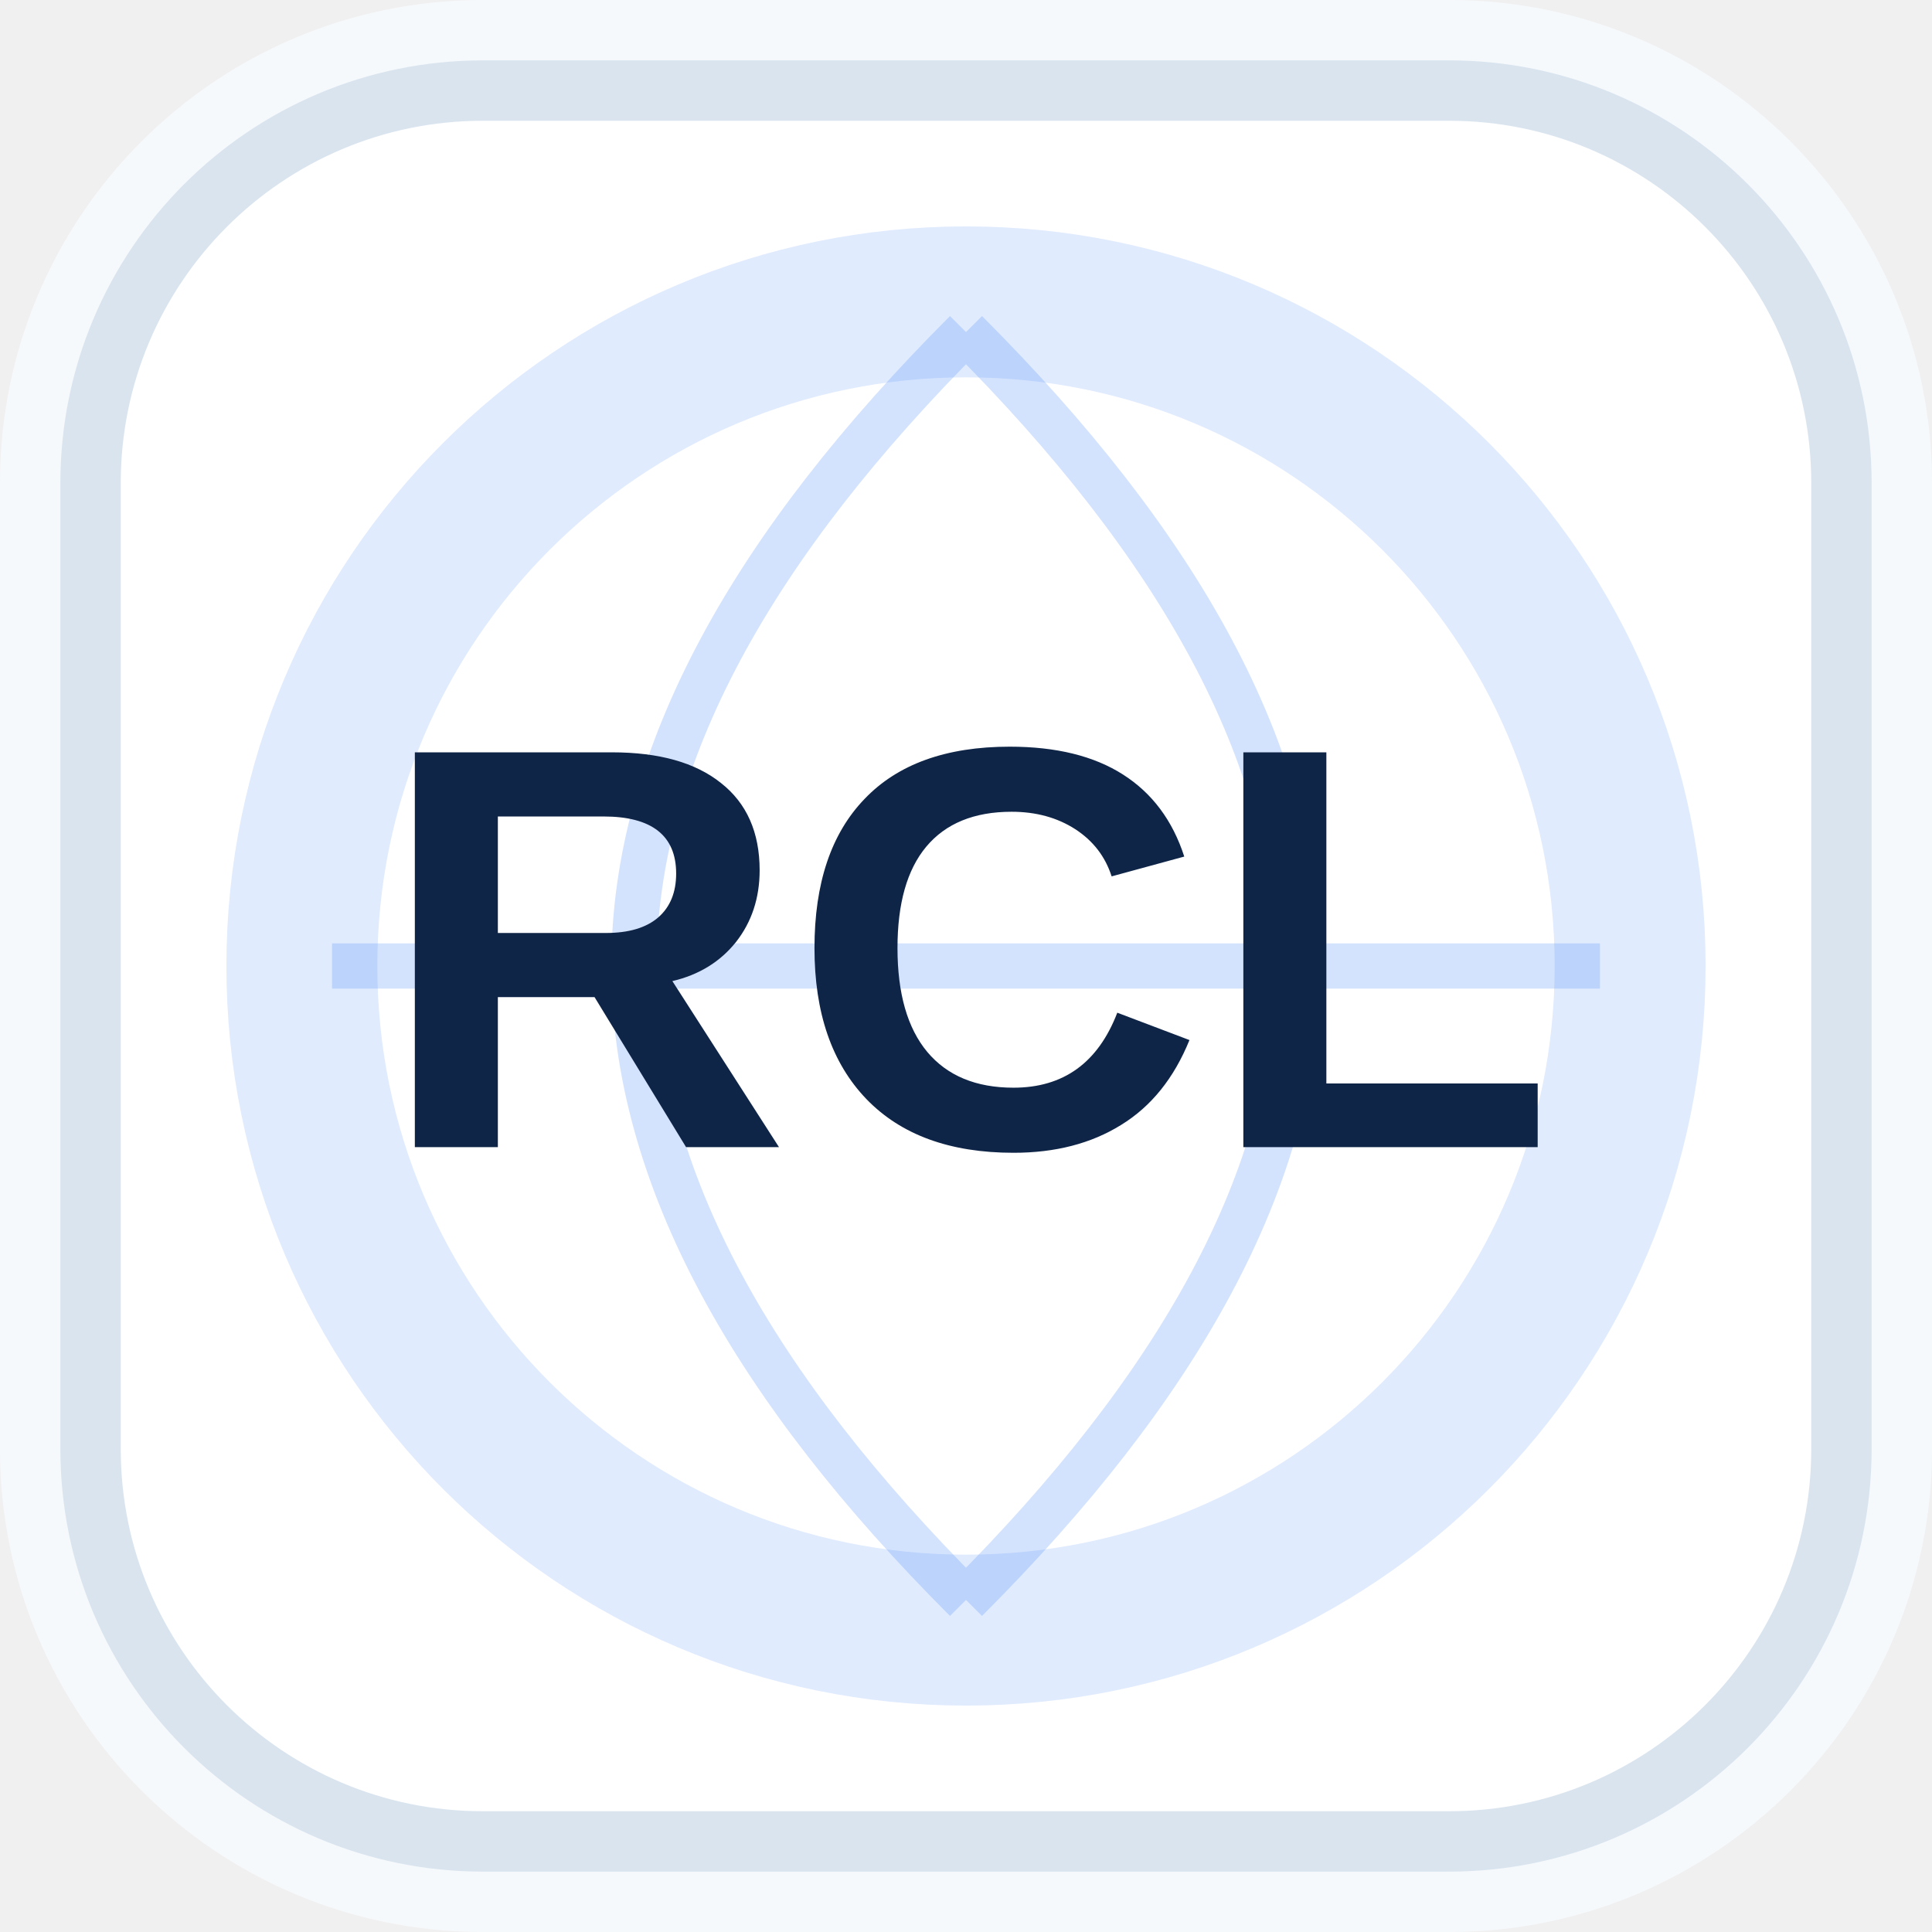
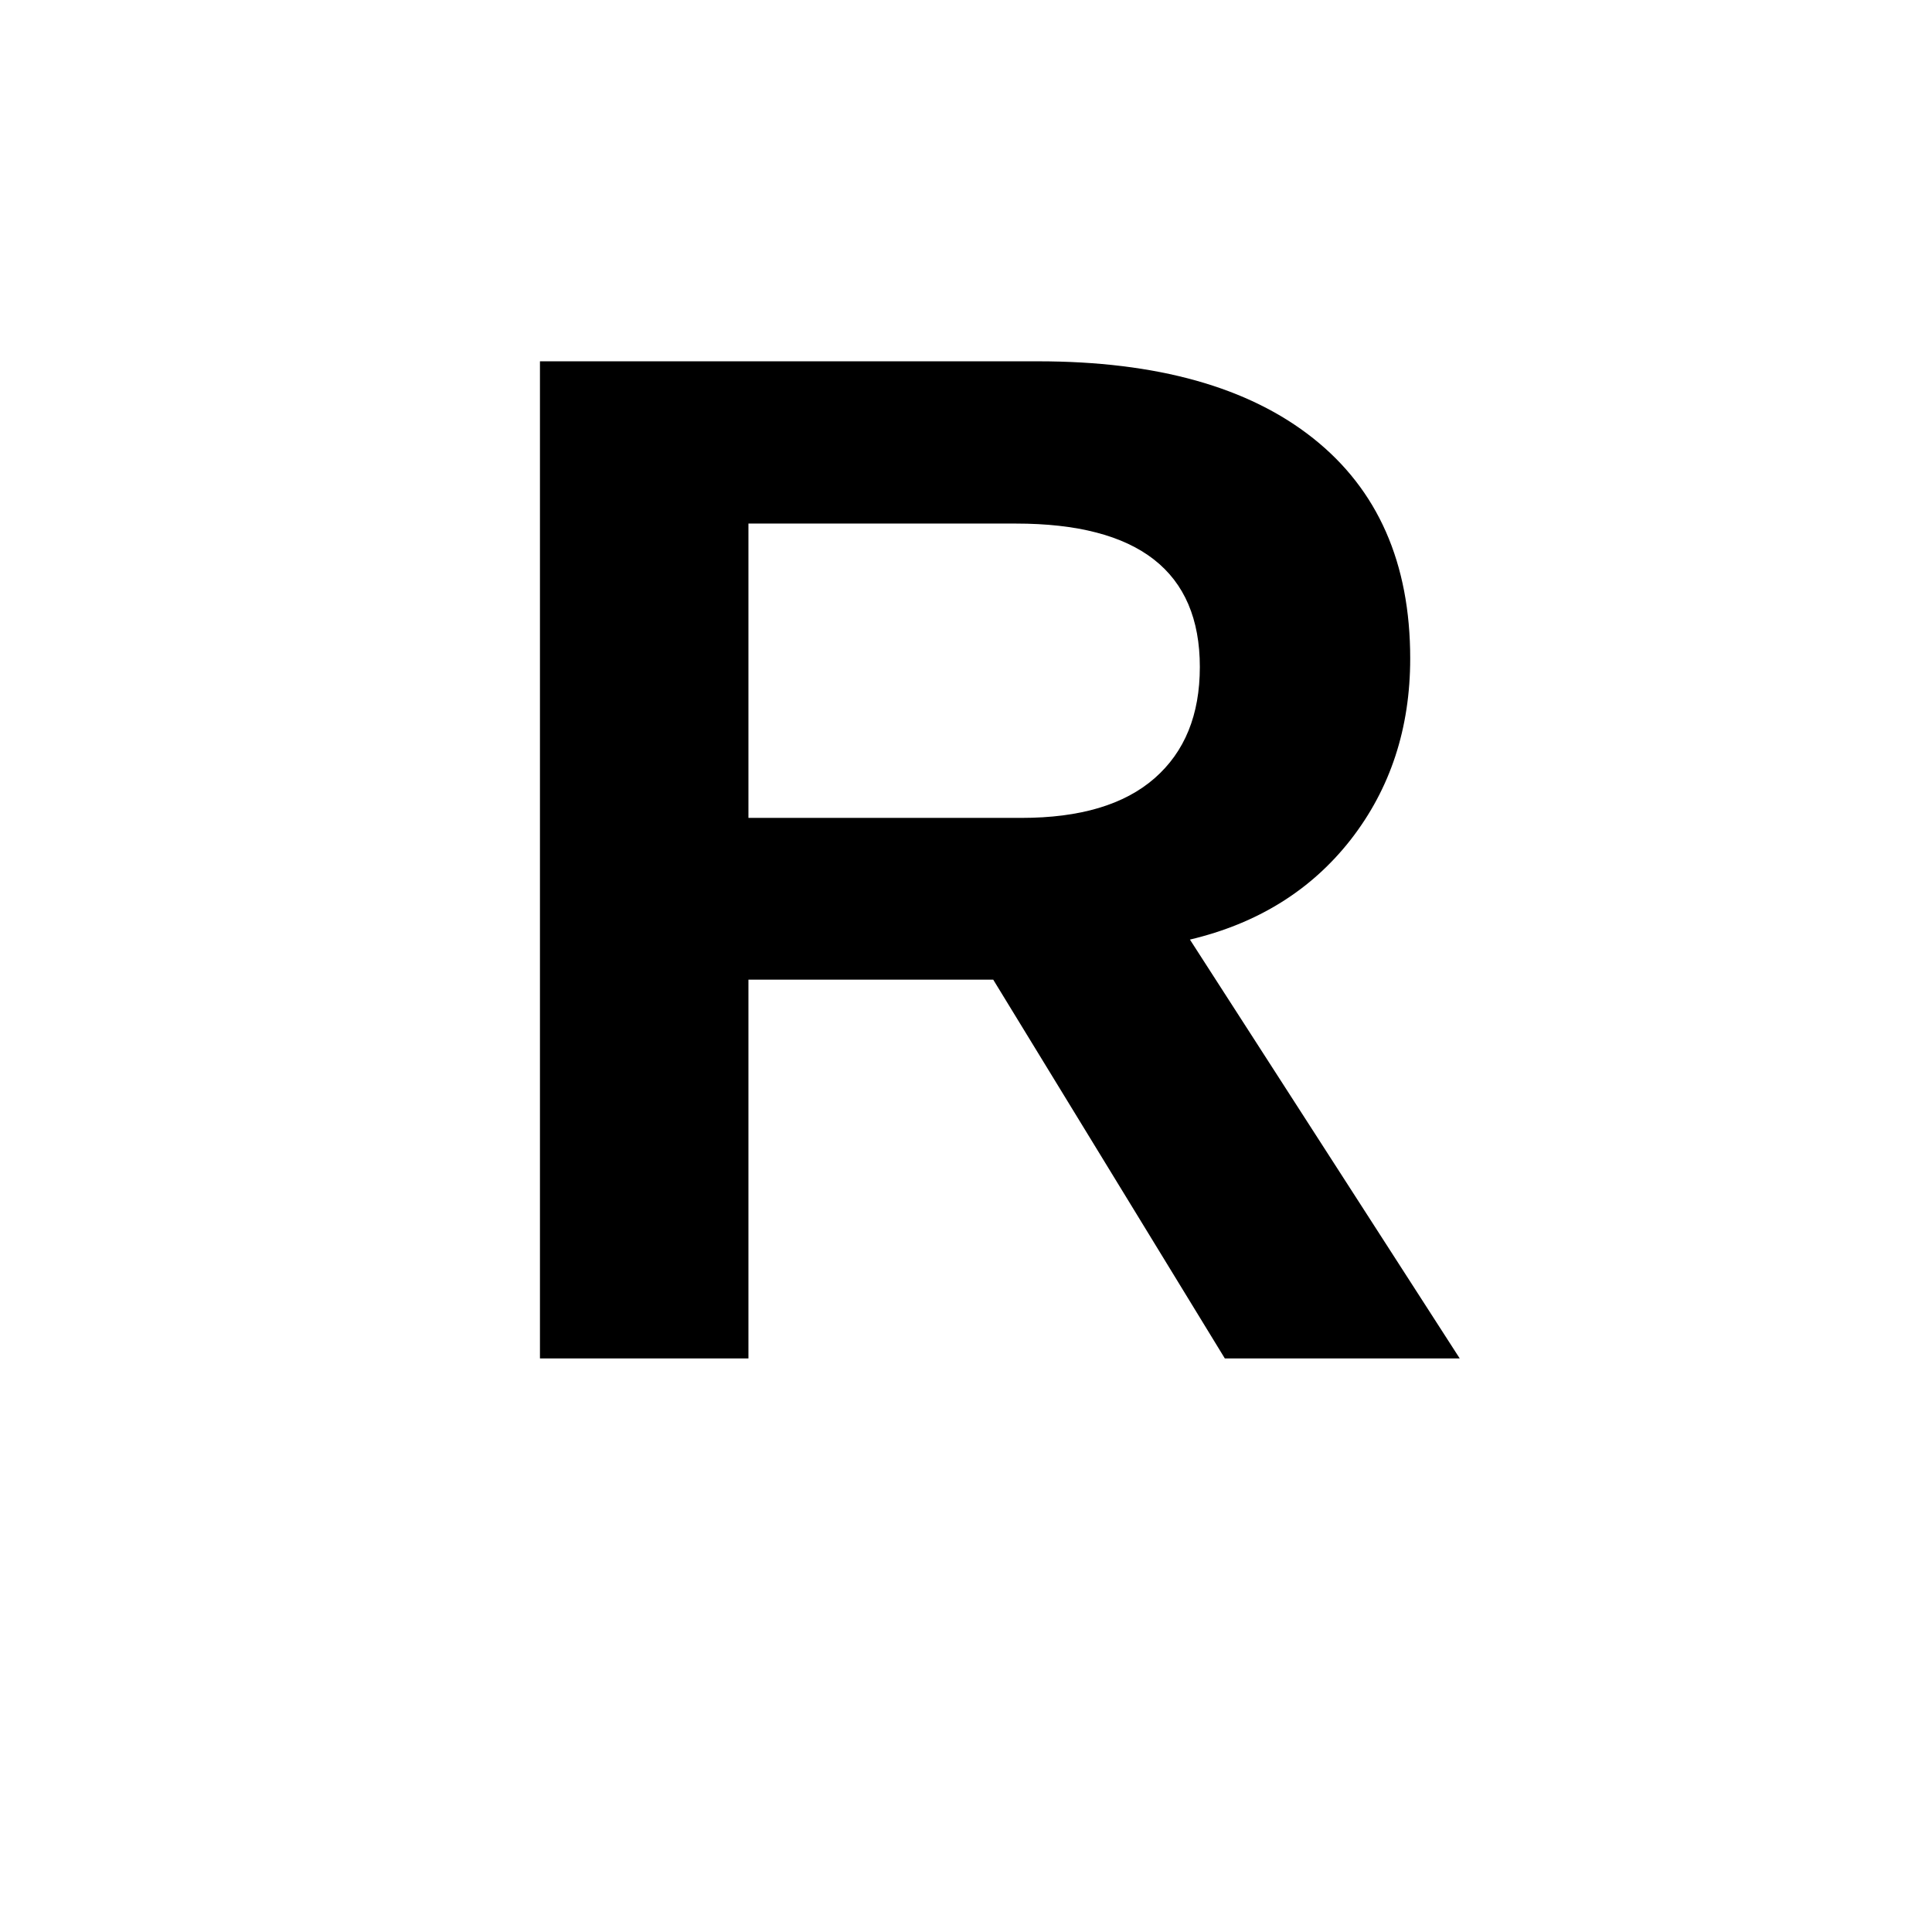
<svg xmlns="http://www.w3.org/2000/svg" viewBox="0 0 64 64">
-   <rect width="64" height="64" rx="16" fill="#F6F9FC" />
-   <rect x="3" y="3" width="58" height="58" rx="13" fill="#FFFFFF" stroke="#D9E4EF" stroke-width="2" />
-   <circle cx="32" cy="32" r="22" fill="none" stroke="#3B82F6" stroke-opacity=".16" stroke-width="5" />
-   <path d="M11 32h42M32 11c7 7 11 14 11 21S39 46 32 53M32 11c-7 7-11 14-11 21s4 14 11 21" fill="none" stroke="#3B82F6" stroke-opacity=".22" stroke-width="1.5" />
-   <text x="32" y="38" text-anchor="middle" font-family="Arial,Helvetica,sans-serif" font-size="19" font-weight="900" fill="#0F2547">RCL</text>
+   <rect width="64" height="64" fill="#FFFFFF" />
+   <text x="32" y="45" text-anchor="middle" font-family="Arial Black,Arial,Helvetica,sans-serif" font-size="48" font-weight="900" fill="#000000">R</text>
</svg>
